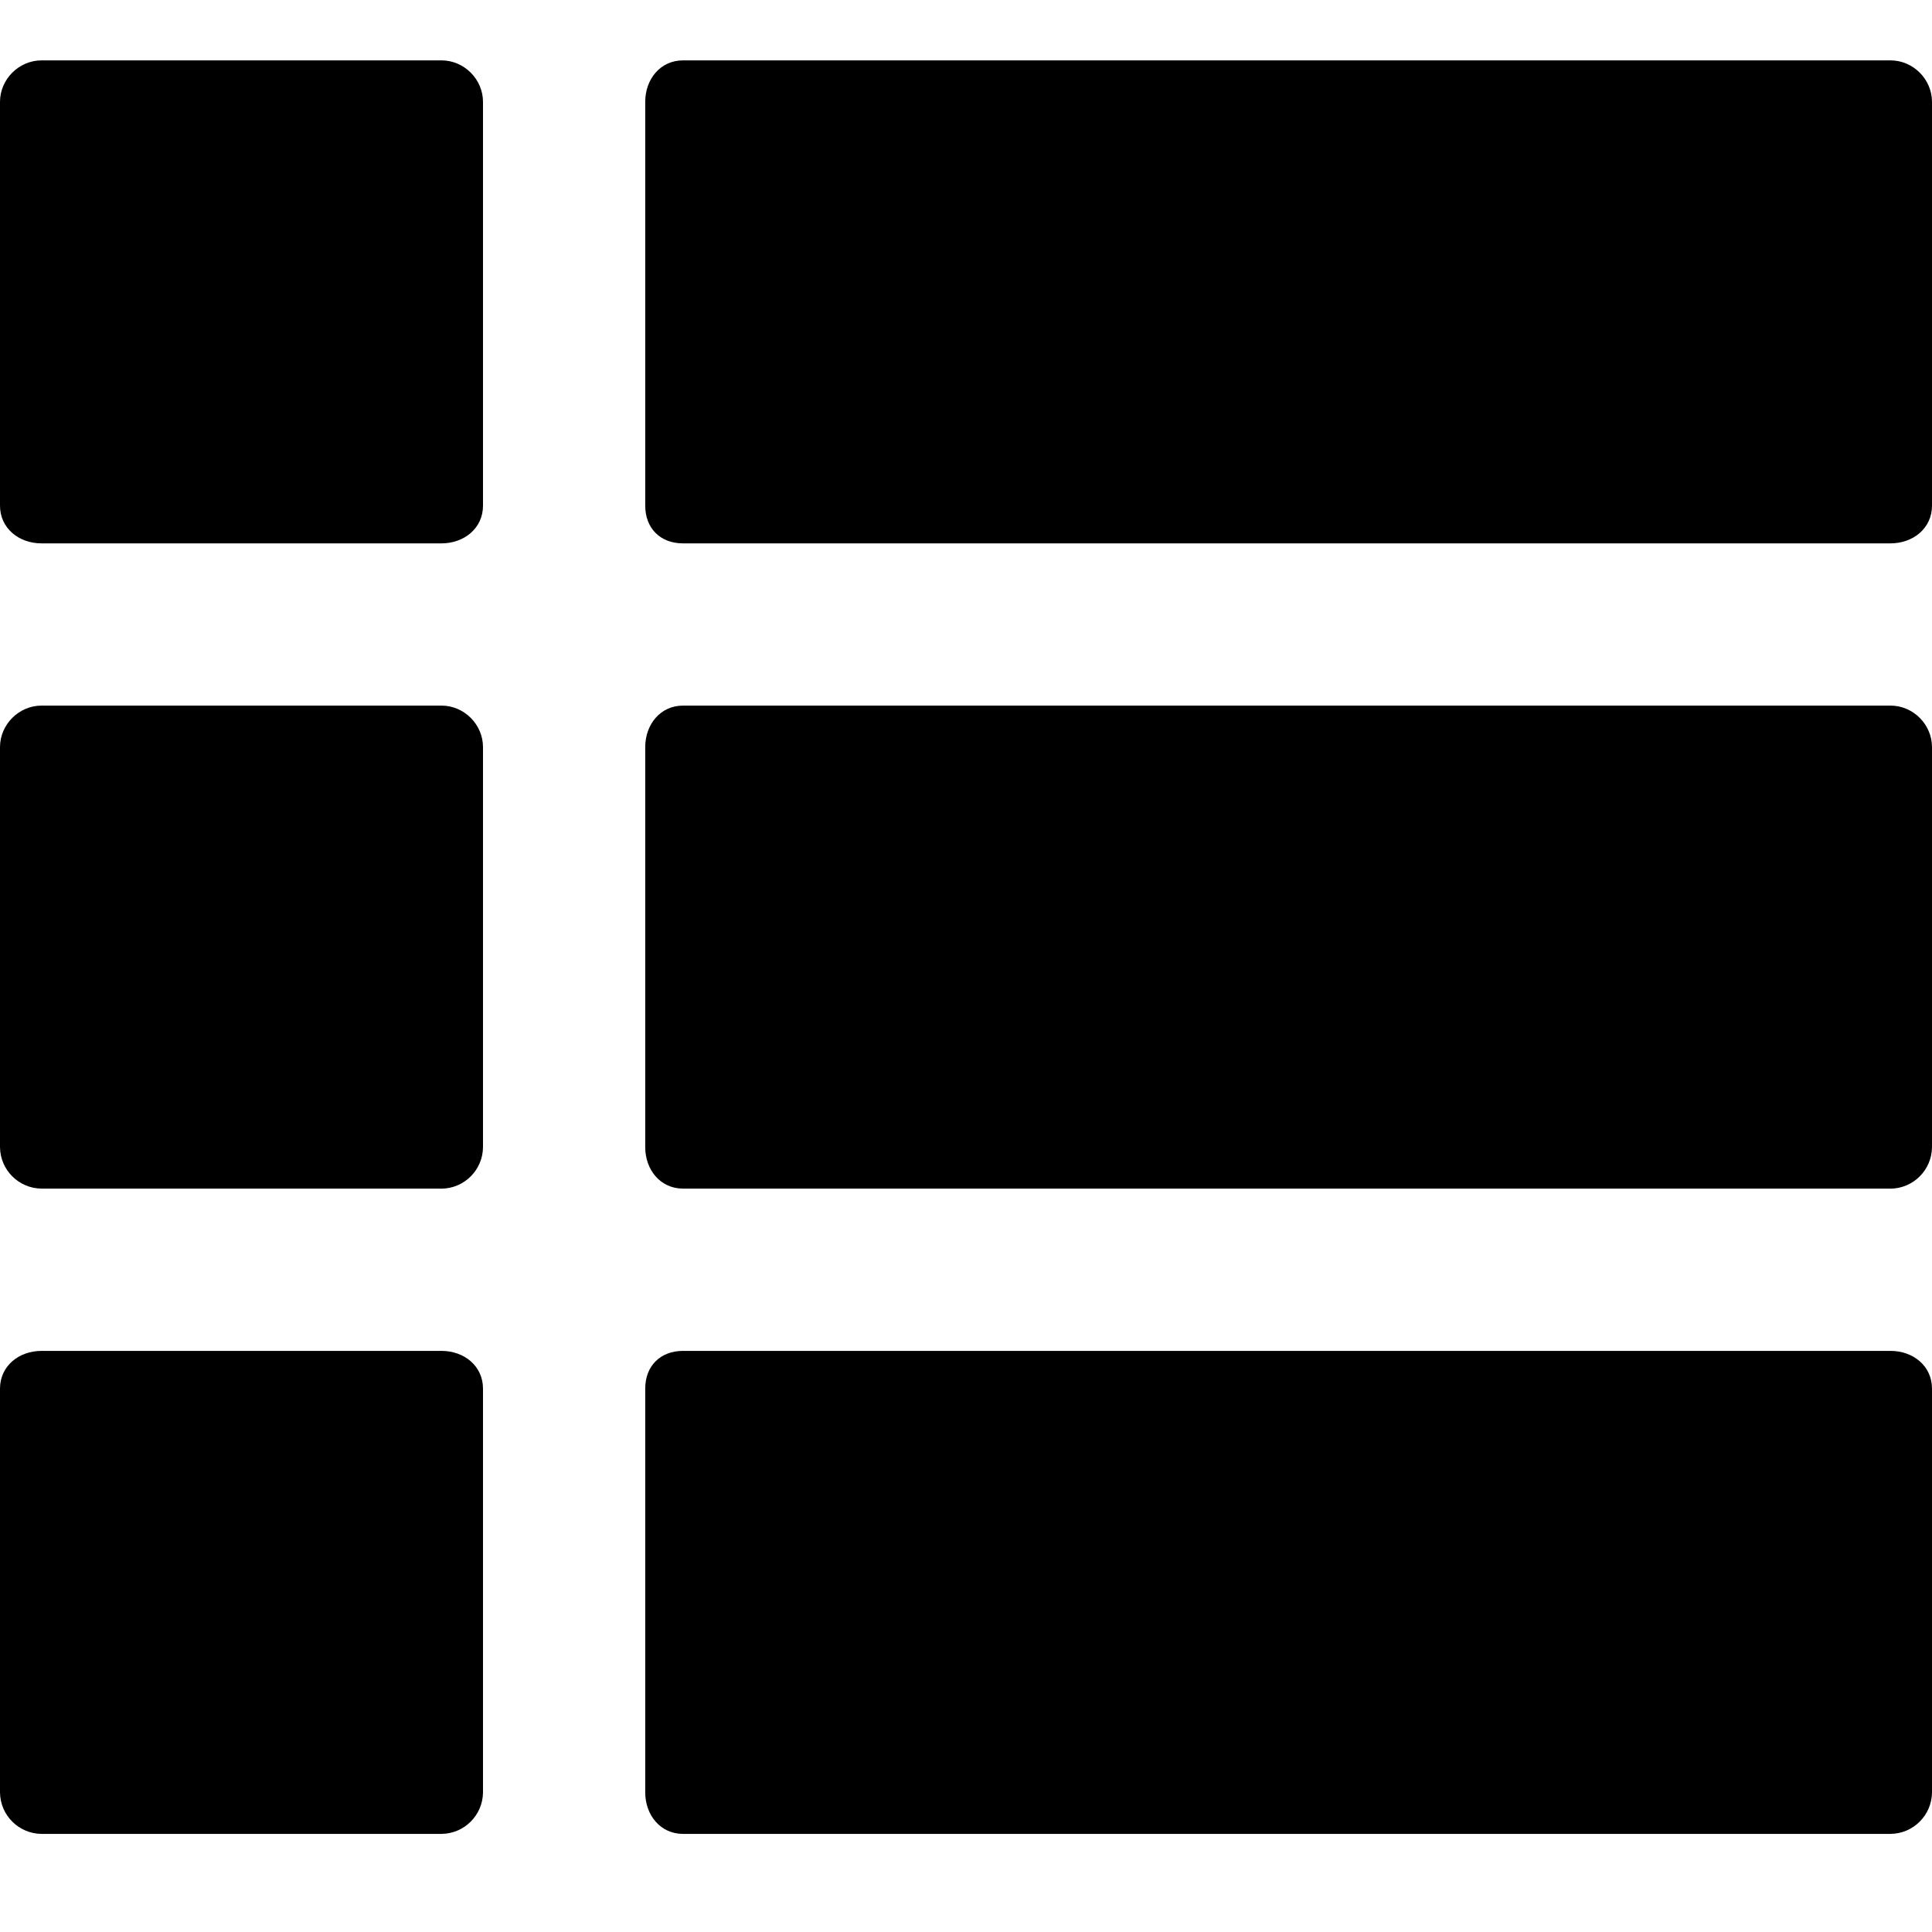
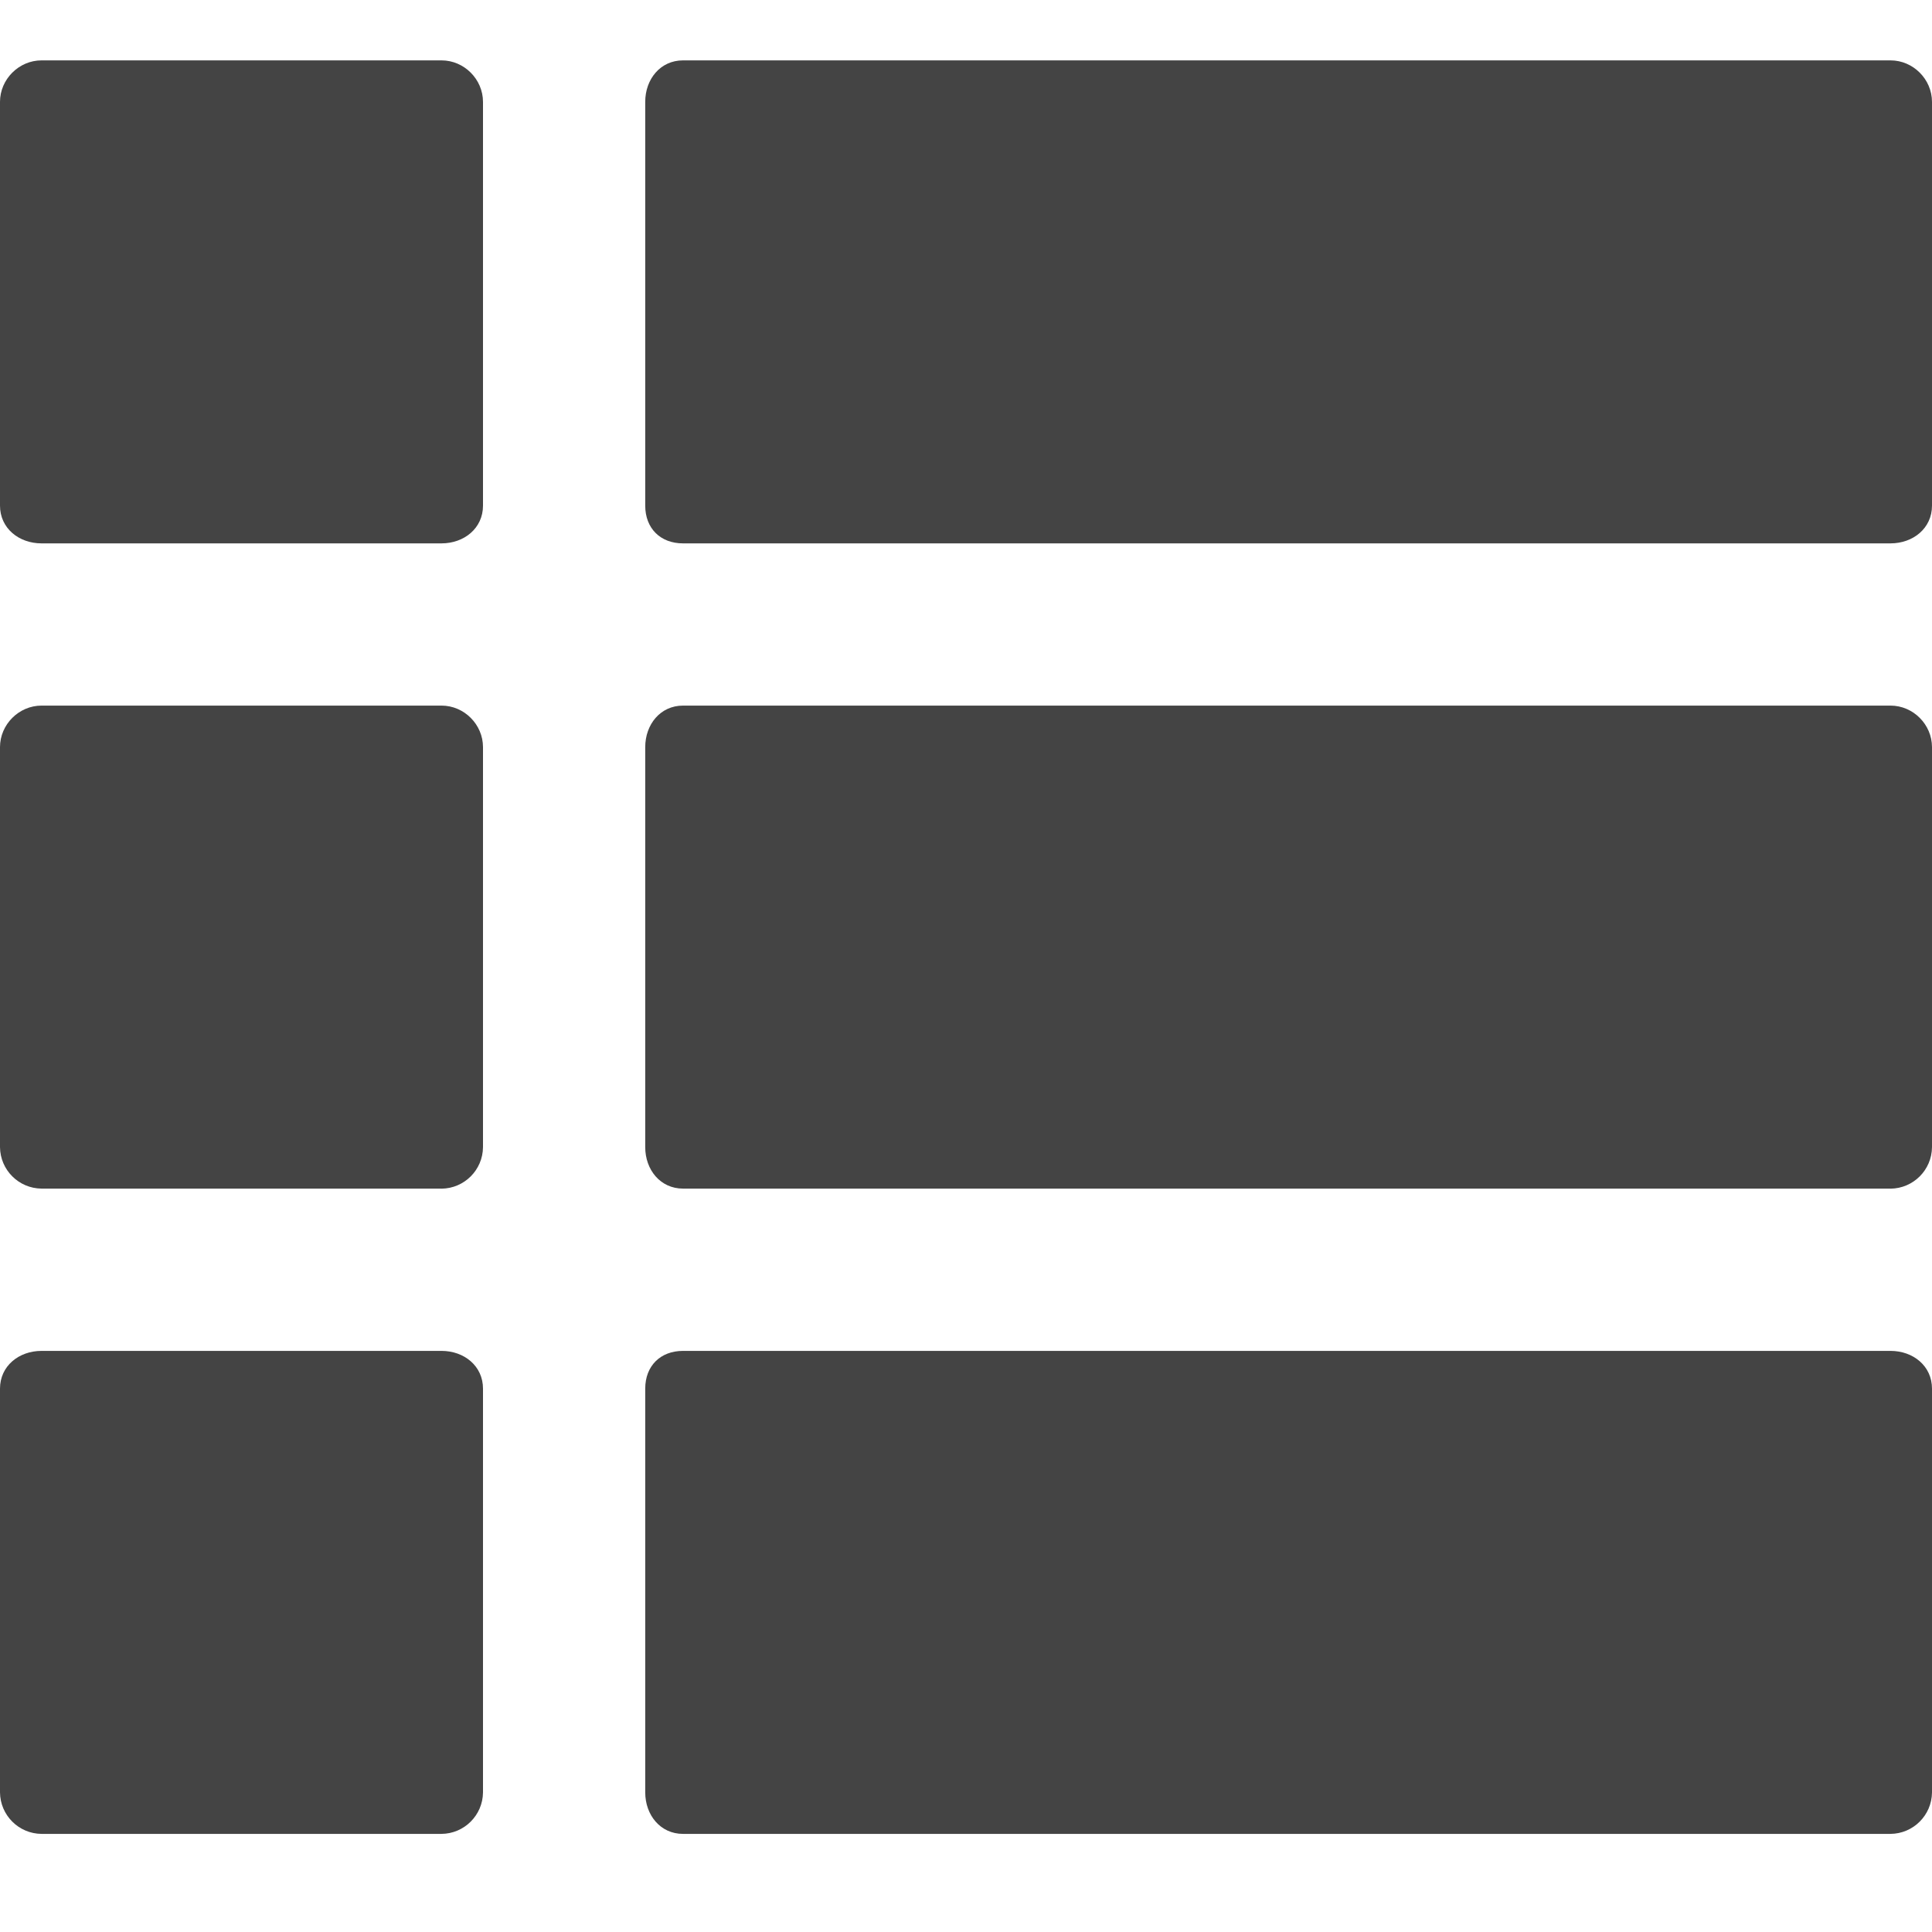
<svg xmlns="http://www.w3.org/2000/svg" width="32" height="32" viewBox="0 0 32 32">
-   <g class="nc-icon-wrapper" fill="#000000">
+   <g class="nc-icon-wrapper" fill="#444444">
    <path d="M31.313 30.375h-20c-.376 0-.626-.313-.626-.688V23c0-.375.25-.625.626-.625h20c.375 0 .687.25.687.625v6.688a.694.694 0 0 1-.688.687zm0-10.688h-20c-.376 0-.626-.312-.626-.687v-6.625c0-.375.25-.688.626-.688h20c.375 0 .687.313.687.688V19a.694.694 0 0 1-.688.688zm0-10.687h-20c-.376 0-.626-.25-.626-.625V1.687c0-.375.25-.687.626-.687h20c.375 0 .687.313.687.688v6.687c0 .375-.313.625-.688.625zm-24 21.375H.688A.694.694 0 0 1 0 29.687V23c0-.375.313-.625.688-.625h6.625c.375 0 .687.25.687.625v6.688a.694.694 0 0 1-.688.687zm0-10.688H.688A.694.694 0 0 1 0 19v-6.625c0-.375.313-.688.688-.688h6.625c.375 0 .687.313.687.688V19a.694.694 0 0 1-.688.688zM7.313 9H.688C.313 9 0 8.75 0 8.375V1.687C0 1.313.313 1 .688 1h6.625c.375 0 .687.313.687.688v6.687C8 8.75 7.687 9 7.312 9z" />
  </g>
</svg>
